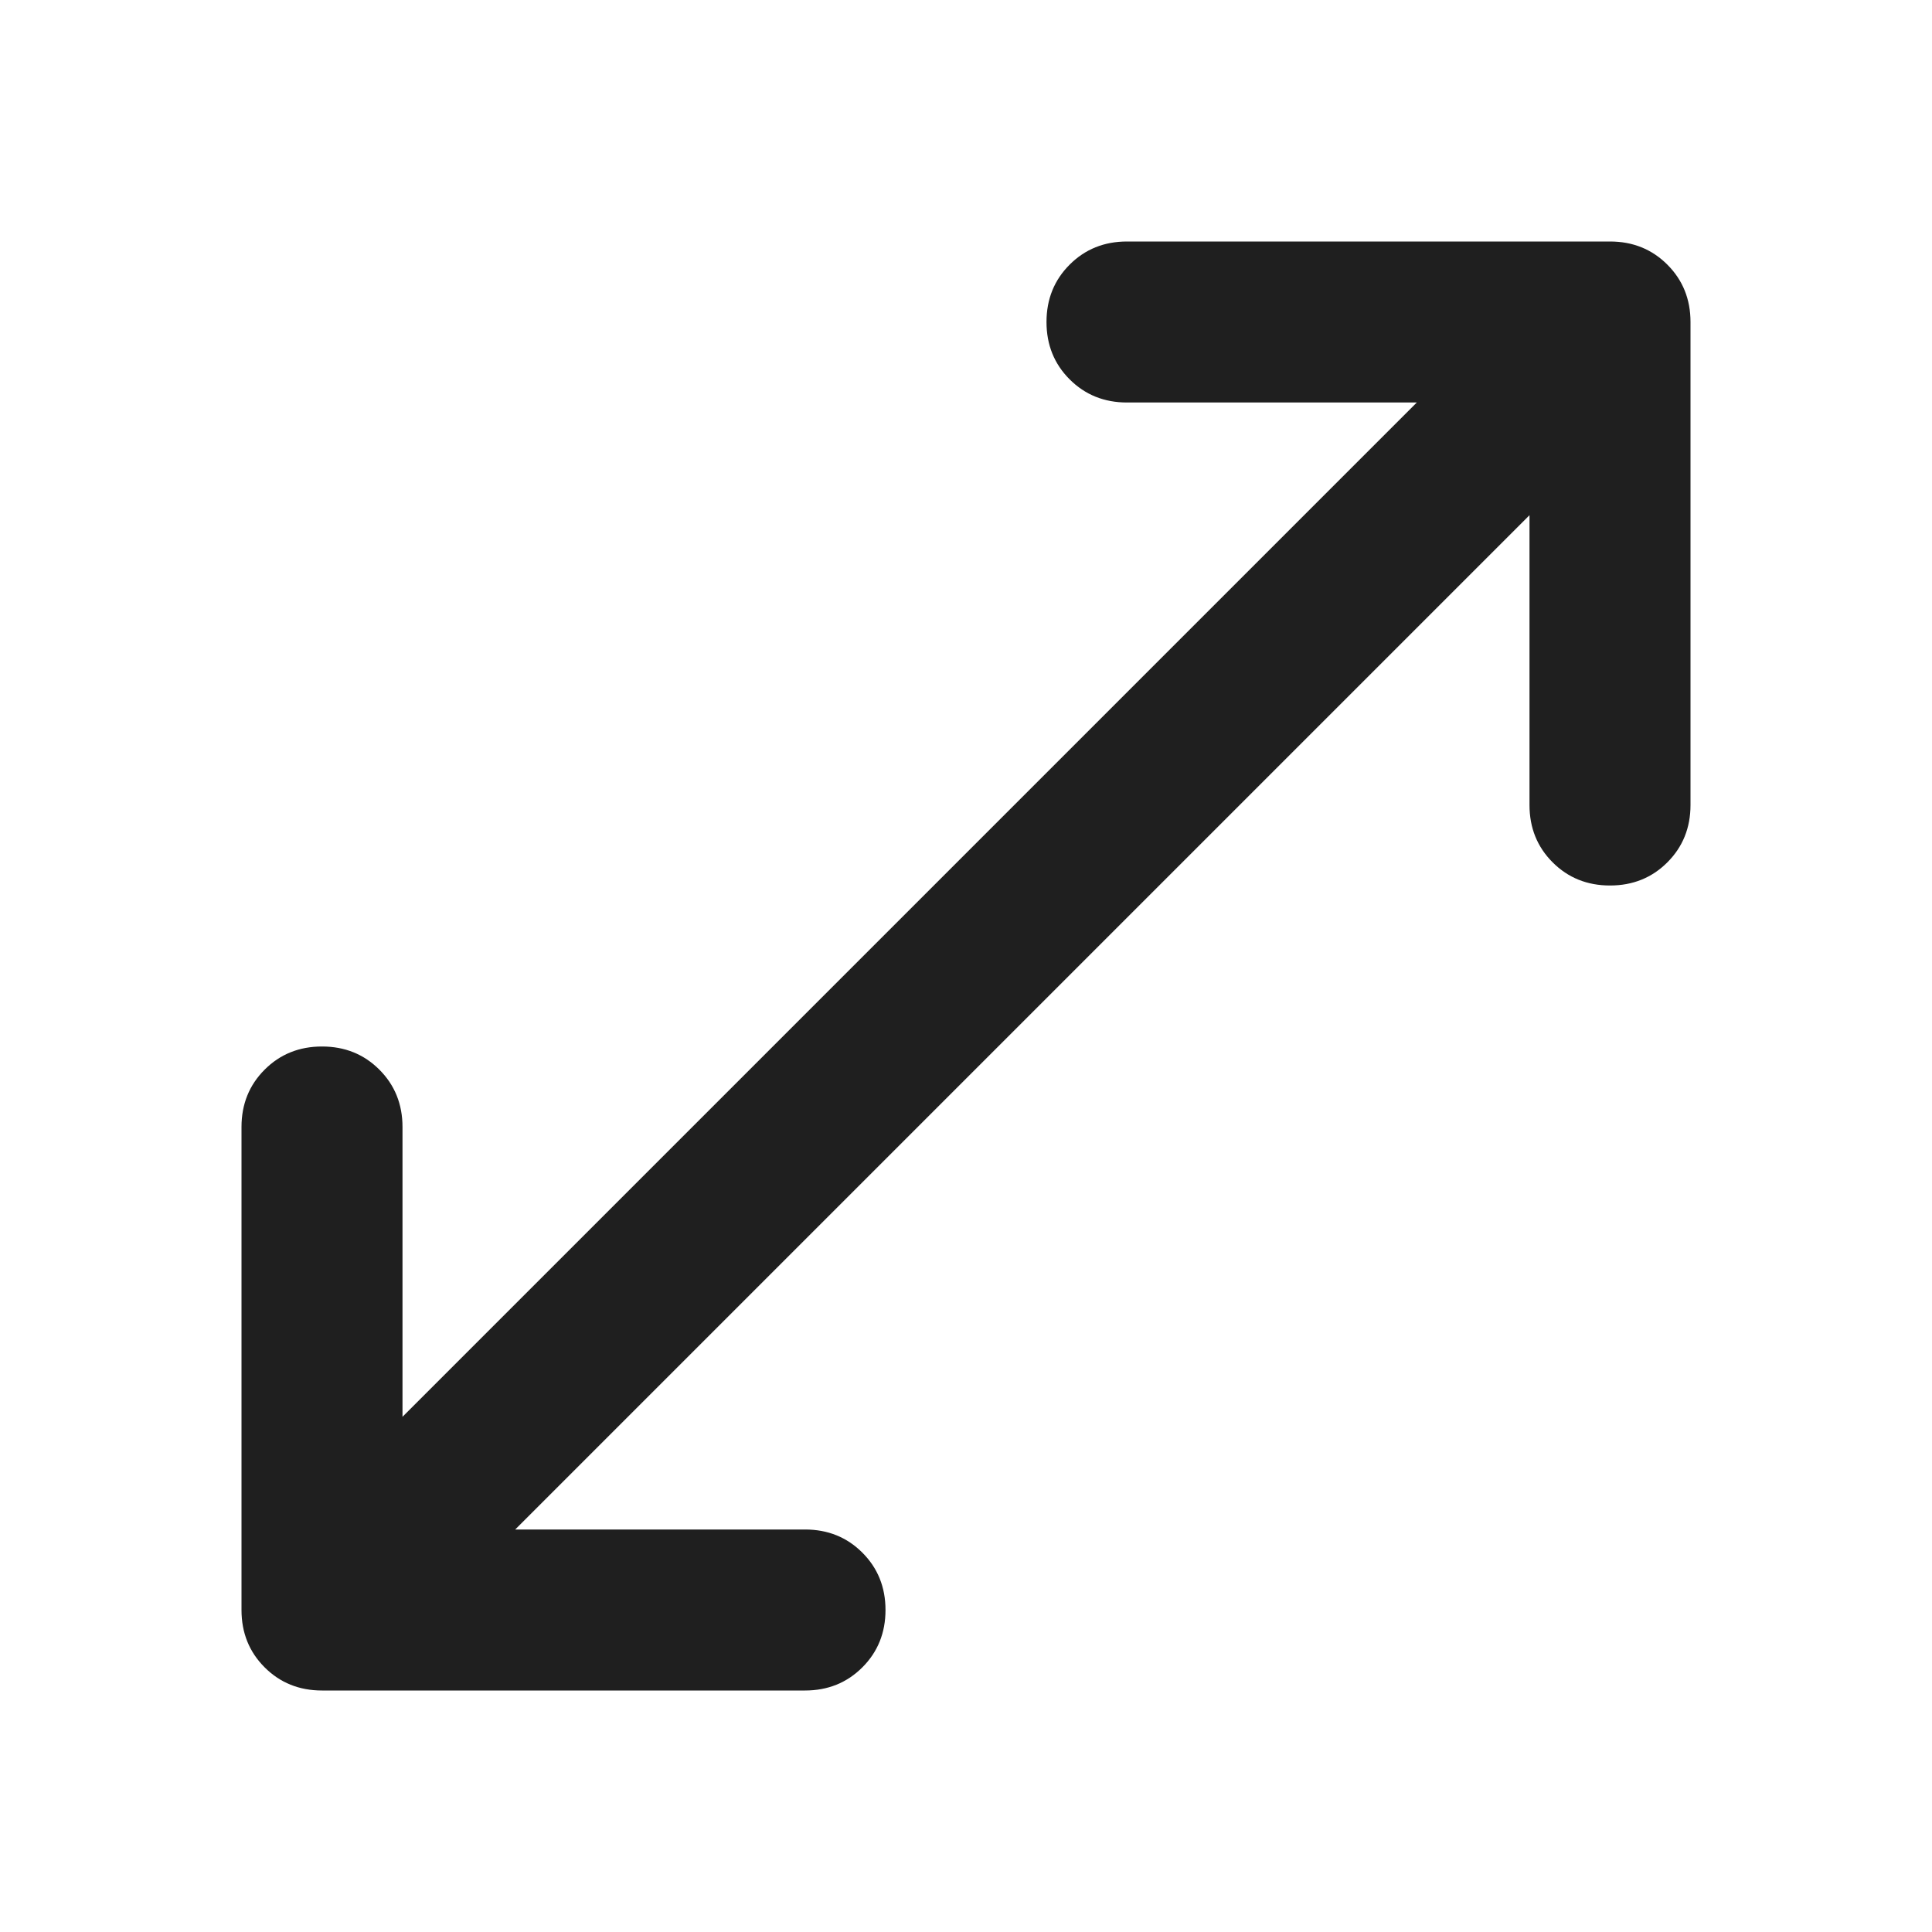
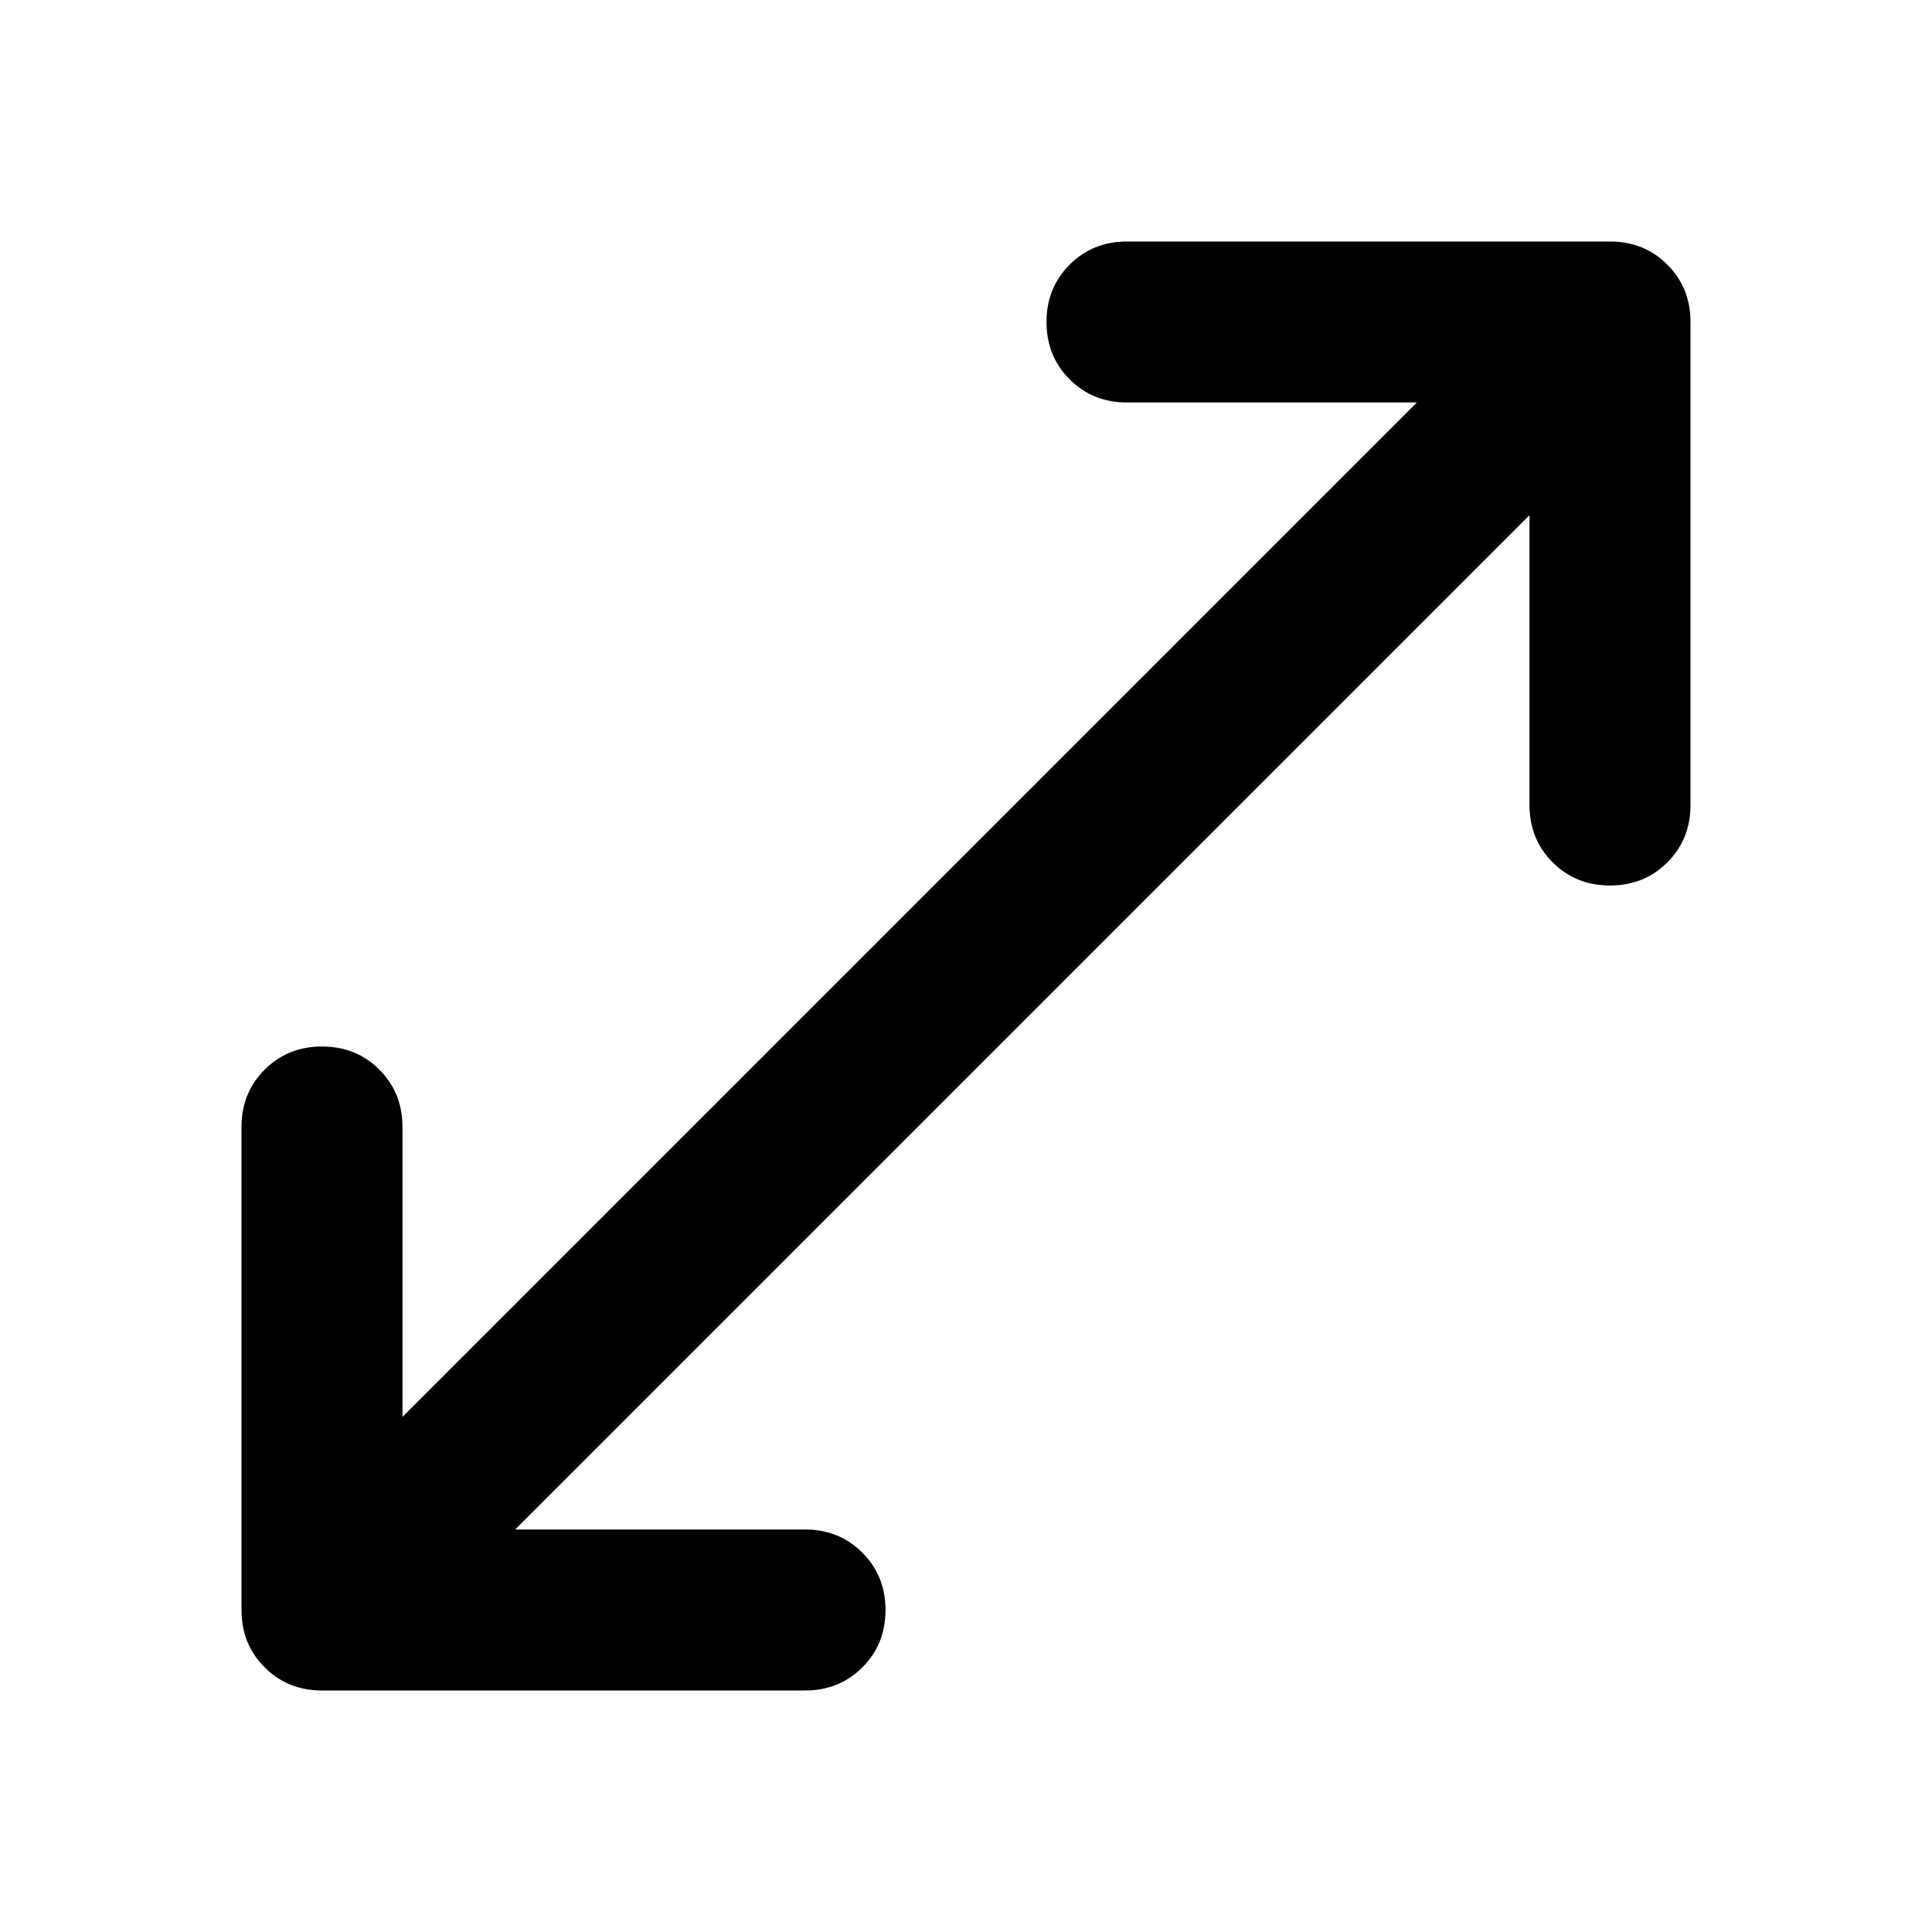
- <svg xmlns="http://www.w3.org/2000/svg" height="24px" viewBox="0 -960 960 960" width="24px" fill="#1f1f1f">
+ <svg xmlns="http://www.w3.org/2000/svg" height="24" viewBox="0 -960 960 960" width="24">
  <path d="M160-120q-17 0-28.5-11.5T120-160v-240q0-17 11.5-28.5T160-440q17 0 28.5 11.5T200-400v144l504-504H560q-17 0-28.5-11.5T520-800q0-17 11.5-28.5T560-840h240q17 0 28.5 11.5T840-800v240q0 17-11.5 28.5T800-520q-17 0-28.5-11.5T760-560v-144L256-200h144q17 0 28.5 11.5T440-160q0 17-11.5 28.5T400-120H160Z" />
</svg>
